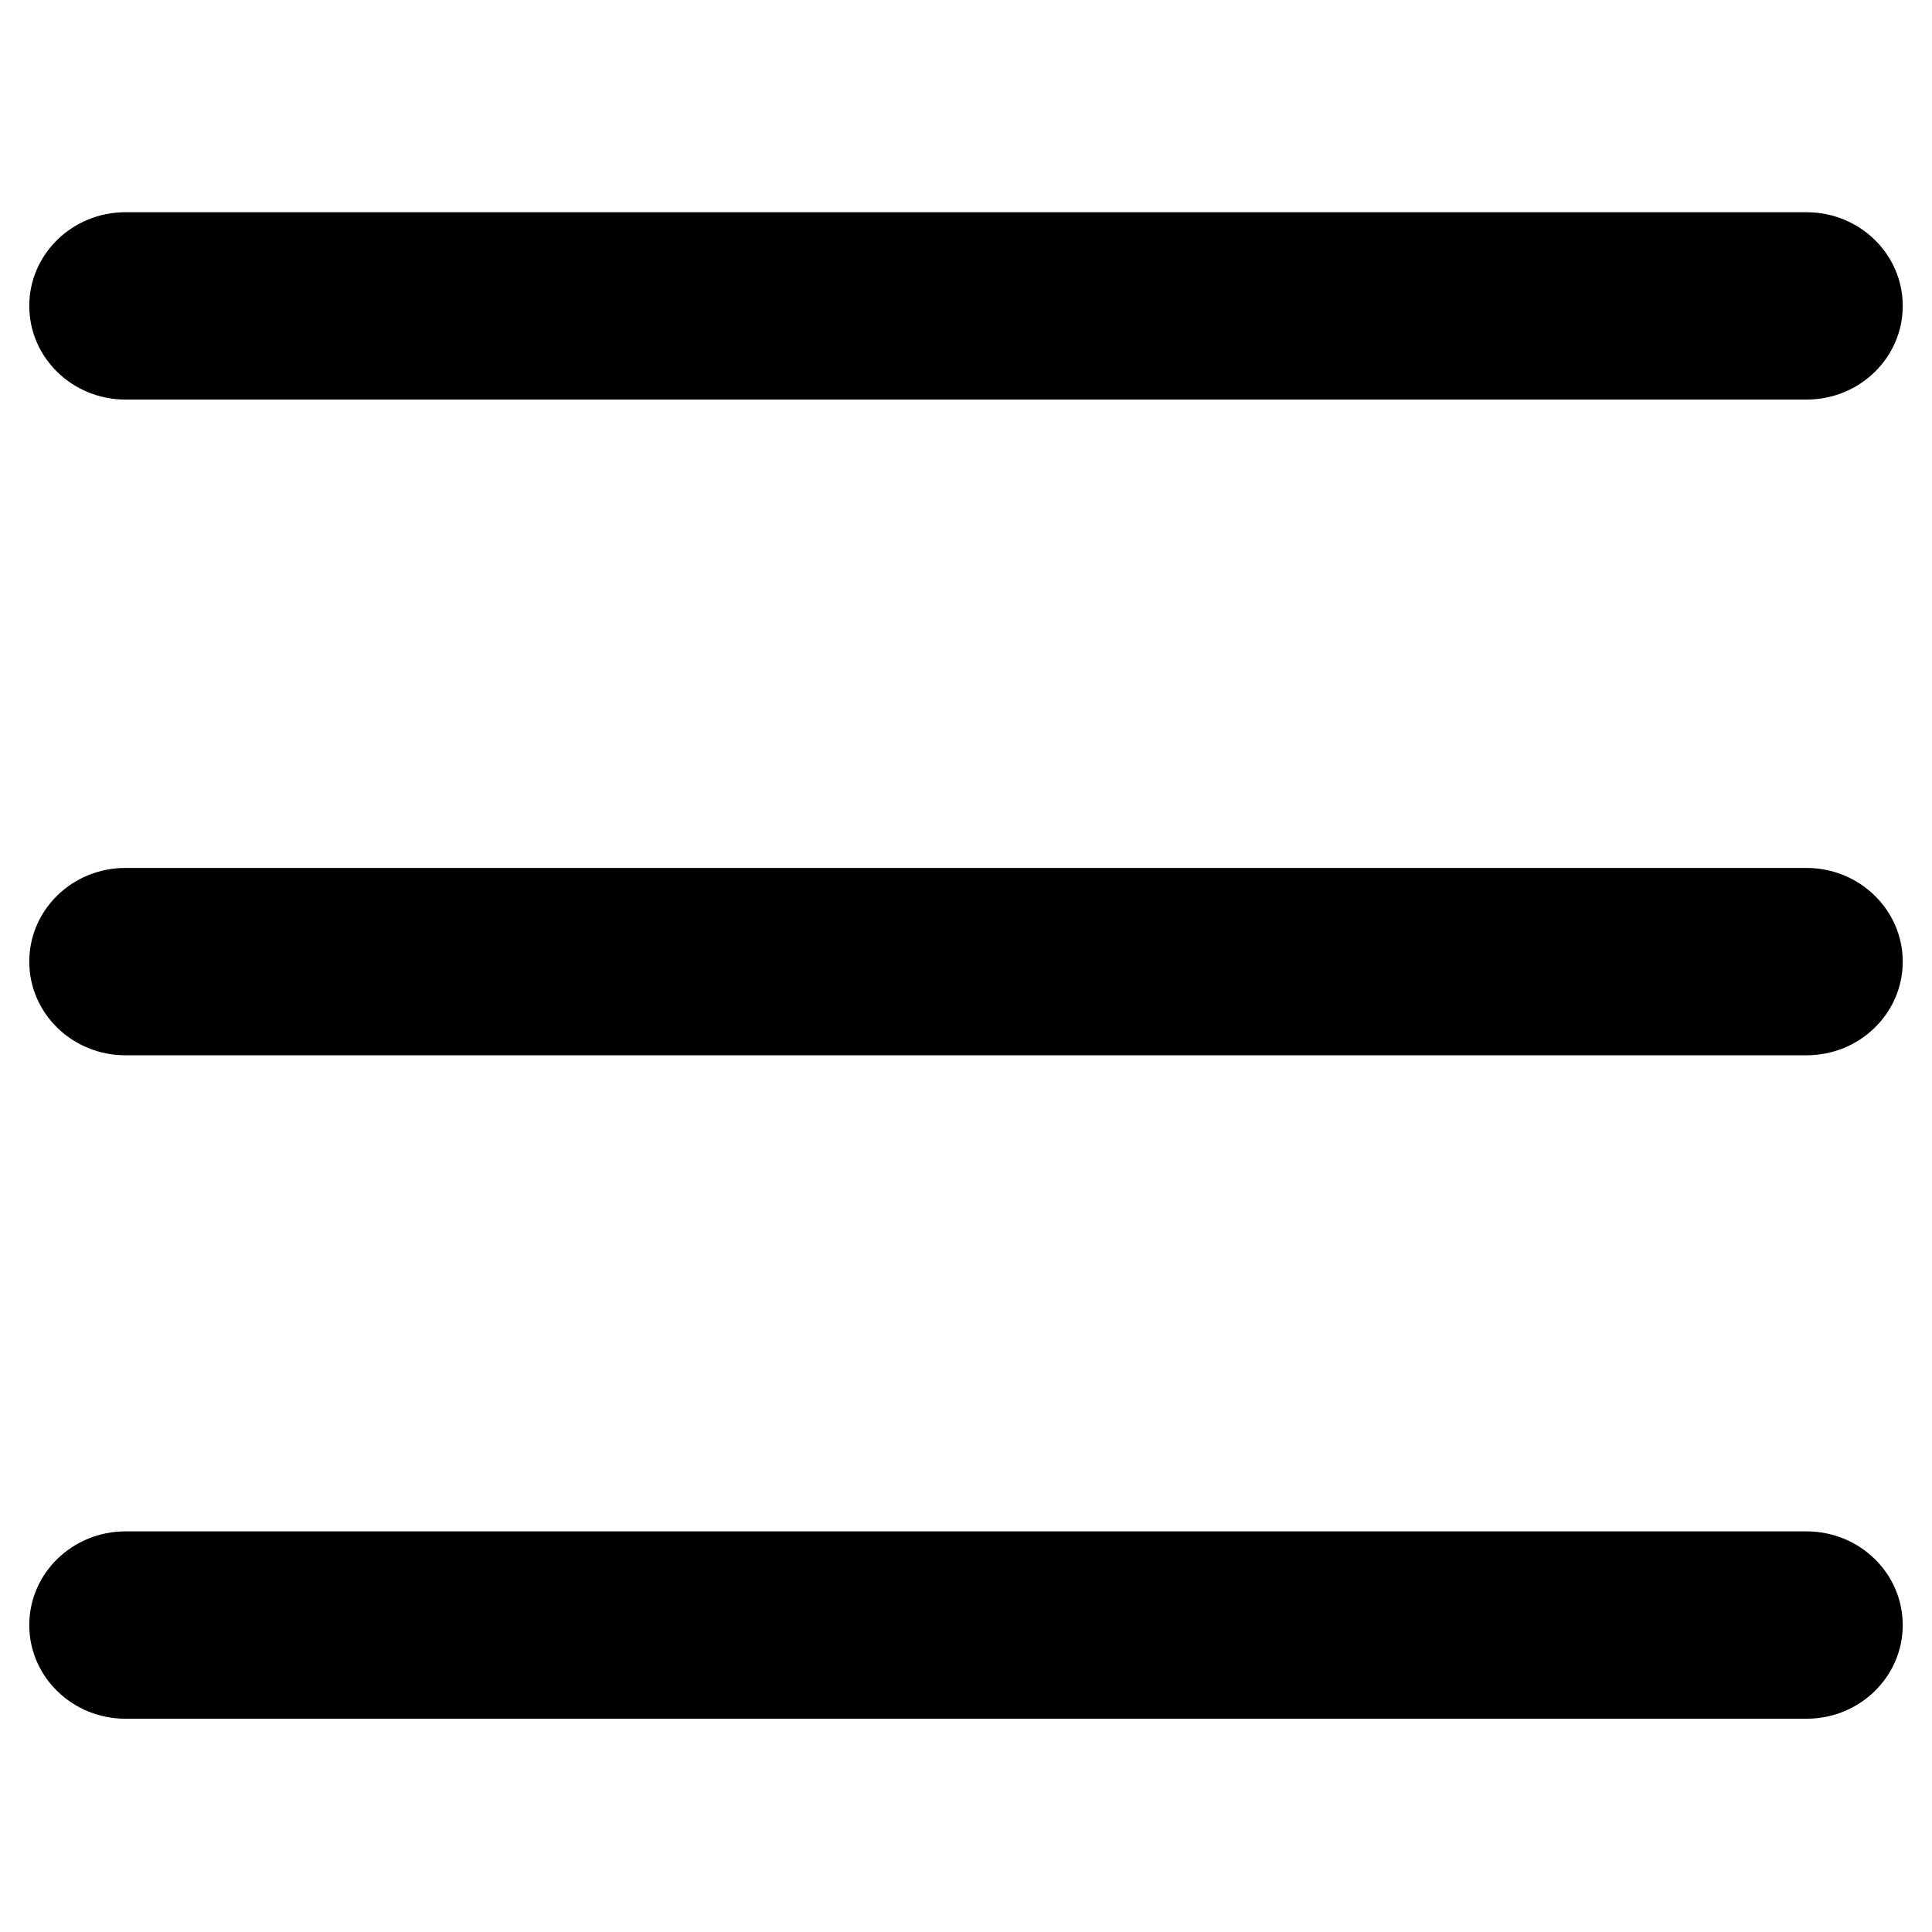
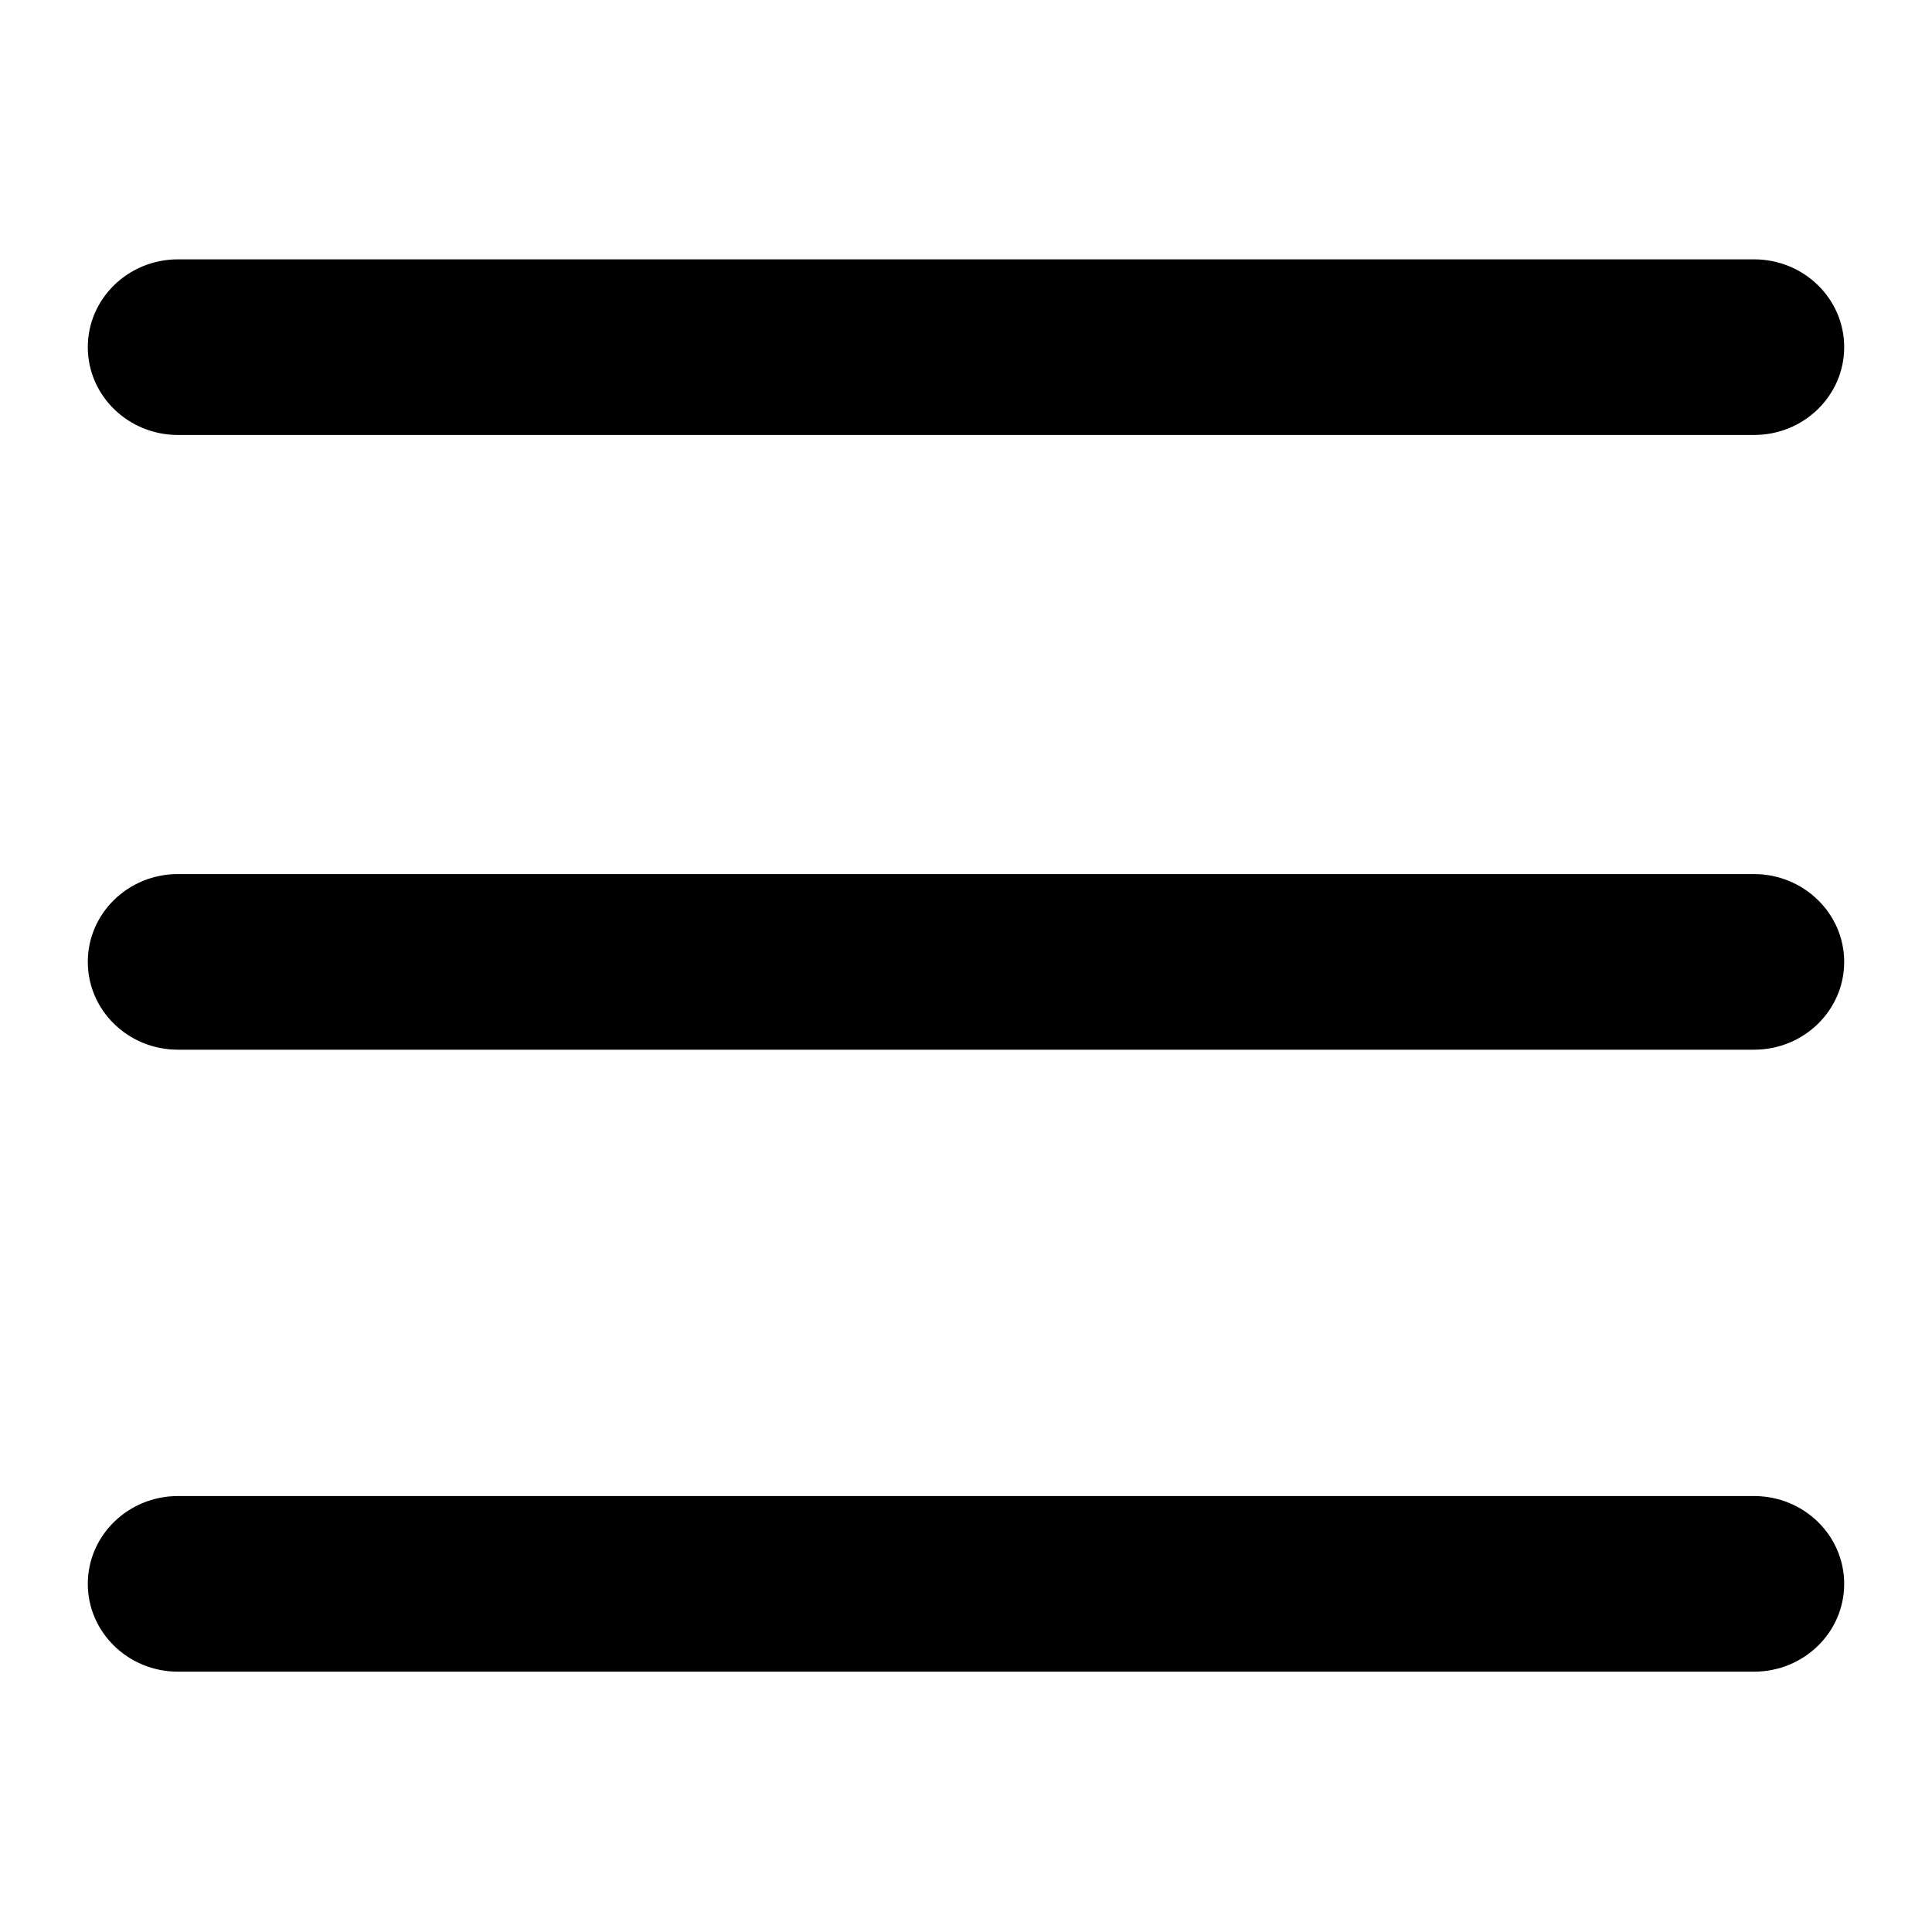
<svg xmlns="http://www.w3.org/2000/svg" class="icon" width="200px" height="200.00px" viewBox="0 0 1024 1024" version="1.1">
-   <path fill="#000000" d="M66.489 211.782h891.022c28.199 0 50.98-22.238 50.98-49.648 0-27.397-22.768-49.648-50.98-49.648H66.489C38.342 112.485 15.509 134.723 15.509 162.133s22.833 49.648 50.98 49.648z m891.009 248.242H66.489C38.277 460.024 15.509 482.263 15.509 509.673s22.768 49.648 50.98 49.648h891.022c28.199 0 50.98-22.238 50.98-49.648-0.013-27.41-22.924-49.648-50.993-49.648z m0 351.638H66.489c-28.134 0-50.98 22.238-50.98 49.648s22.833 49.648 50.98 49.648h891.022c28.199 0 50.98-22.238 50.98-49.648-0.013-27.397-22.781-49.648-50.993-49.648z m0 0" />
+   <path fill="#000000" d="M94.333 230.545h835.333c26.436 0 47.794-20.848 47.794-46.545 0-25.685-21.345-46.545-47.794-46.545H94.333C67.945 137.455 46.539 158.303 46.539 184s21.406 46.545 47.794 46.545z m835.321 232.727H94.333C67.885 463.273 46.539 484.121 46.539 509.818s21.345 46.545 47.794 46.545h835.333c26.436 0 47.794-20.848 47.794-46.545-0.012-25.697-21.491-46.545-47.806-46.545z m0 329.661H94.333c-26.376 0-47.794 20.848-47.794 46.545s21.406 46.545 47.794 46.545h835.333c26.436 0 47.794-20.848 47.794-46.545-0.012-25.685-21.358-46.545-47.806-46.545z m0 0" />
</svg>
